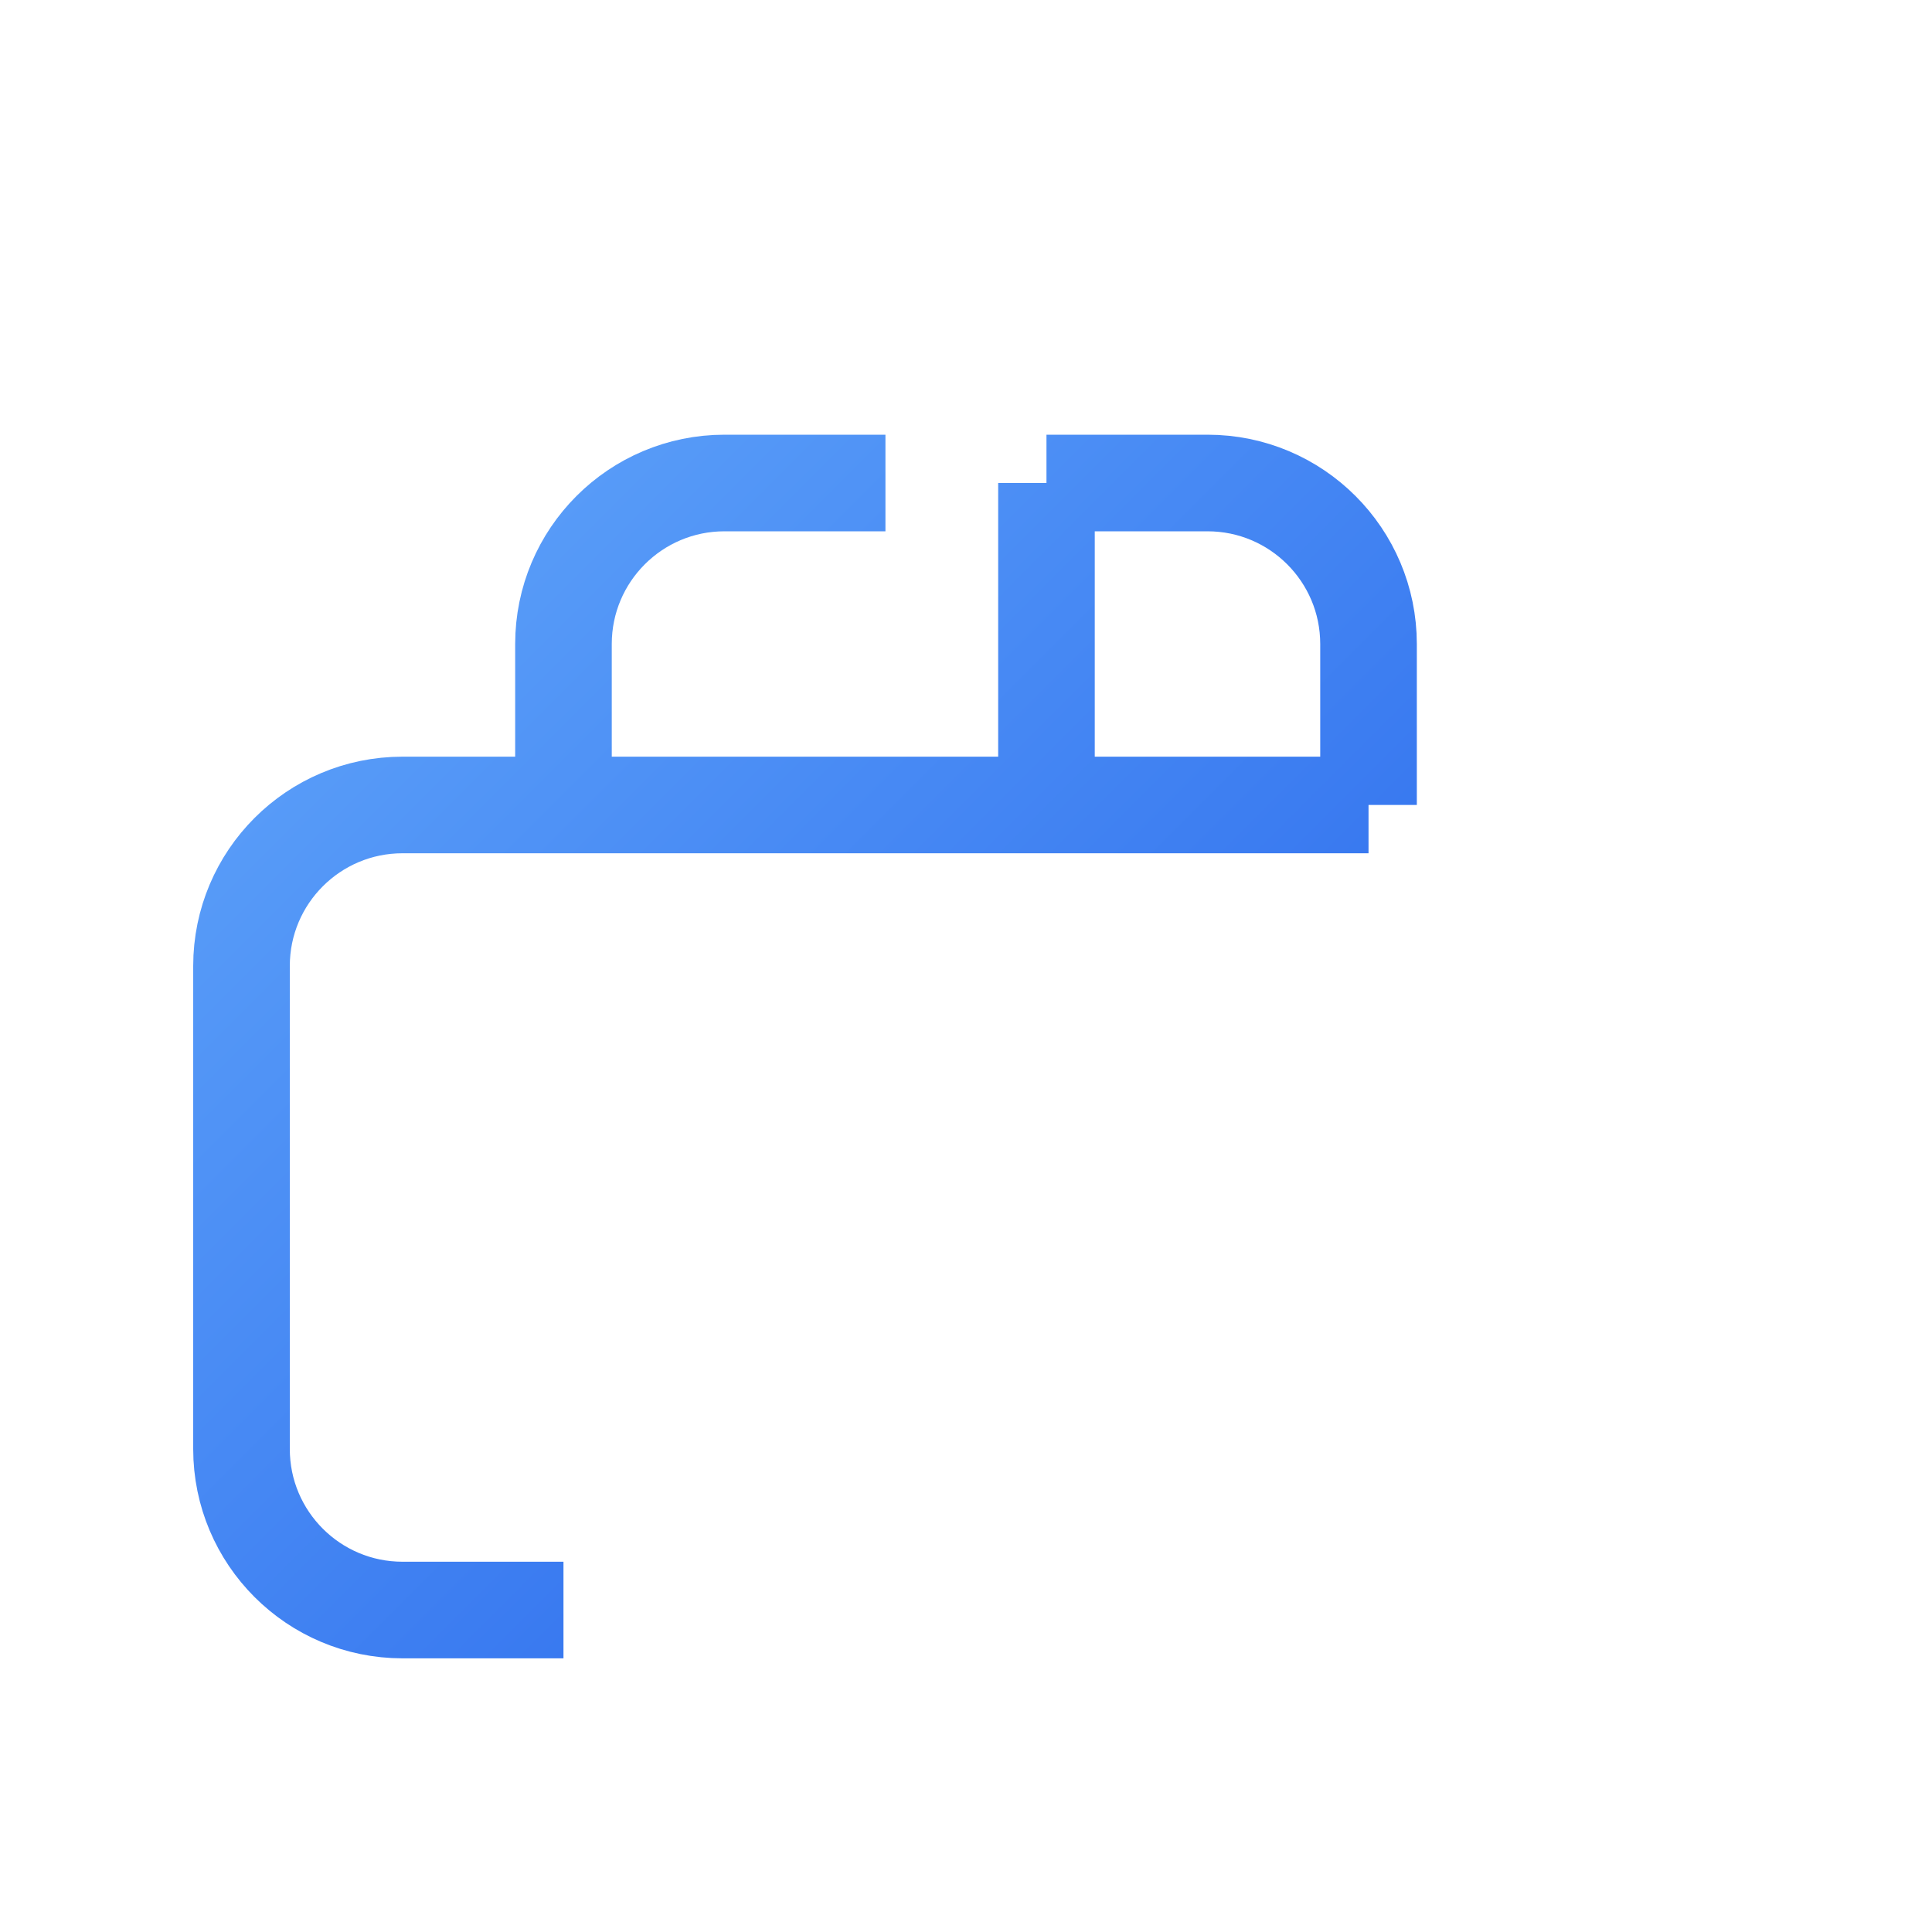
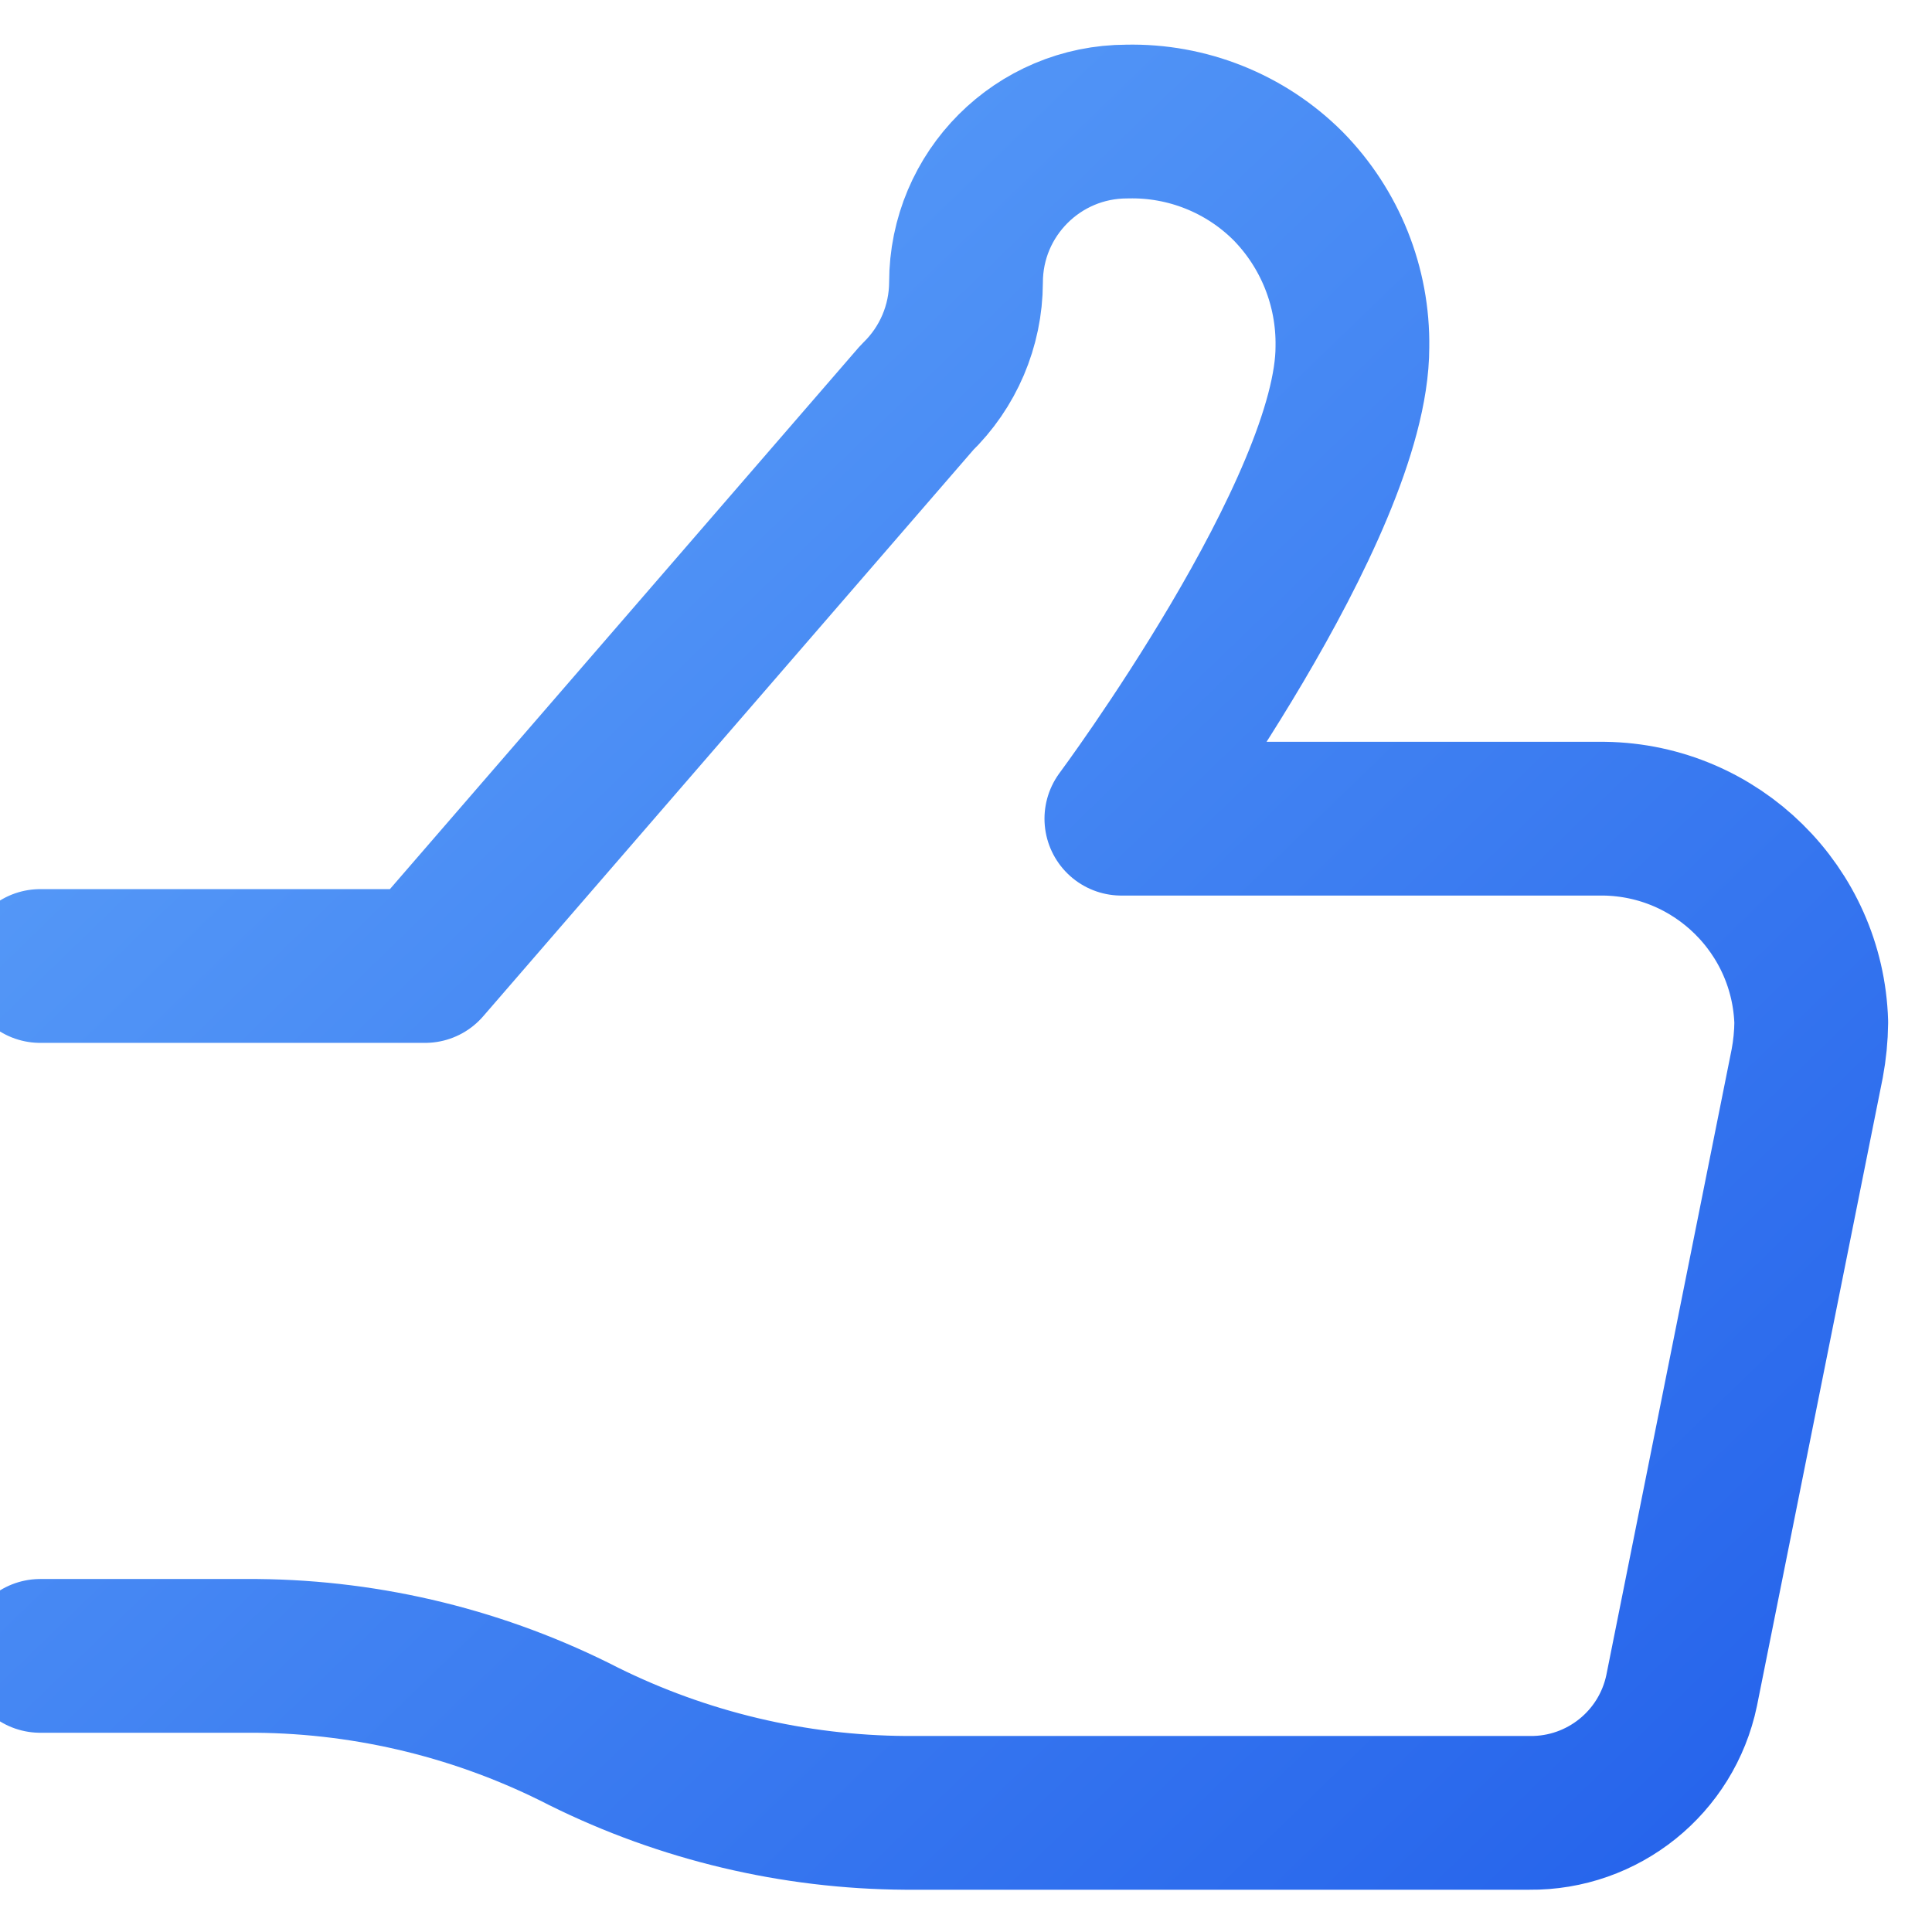
- <svg xmlns="http://www.w3.org/2000/svg" width="20" height="20" viewBox="0 0 20 20" fill="none">
+ <svg xmlns="http://www.w3.org/2000/svg" width="24" height="24" viewBox="0 0 24 24" fill="none">
  <defs>
    <linearGradient id="blueGradient" x1="0%" y1="0%" x2="100%" y2="100%">
      <stop offset="0%" style="stop-color:#60A5FA;stop-opacity:1" />
      <stop offset="100%" style="stop-color:#2563EB;stop-opacity:1" />
    </linearGradient>
  </defs>
-   <path d="M5.833 8.333H4.167A1.667 1.667 0 002.5 10v5a1.667 1.667 0 001.667 1.667h1.666M5.833 8.333V6.667a1.667 1.667 0 011.667-1.667h1.666M5.833 8.333h8.334M10.833 5v3.333M10.833 5h1.667a1.667 1.667 0 011.667 1.667v1.666M10.833 8.333h2.5" stroke="url(#blueGradient)" strokeWidth="1.5" strokeLinecap="round" strokeLinejoin="round" />
+   <path d="M.5,12H5.28l6.11-7.06A2,2,0,0,0,12,3.51a2,2,0,0,1,2-2,2.74,2.74,0,0,1,2,.8,2.79,2.79,0,0,1,.8,2c0,2-2.87,5.86-2.87,5.86h6A2.61,2.61,0,0,1,22.5,12.7a2.94,2.94,0,0,1-.05.51L20.89,21A1.91,1.91,0,0,1,19,22.52H11.25a9.13,9.13,0,0,1-4-.95h0a9.08,9.08,0,0,0-4.06-1H.5" stroke="url(#blueGradient)" stroke-width="1.91" stroke-miterlimit="10" fill="none" stroke-linecap="round" stroke-linejoin="round" />
</svg>
